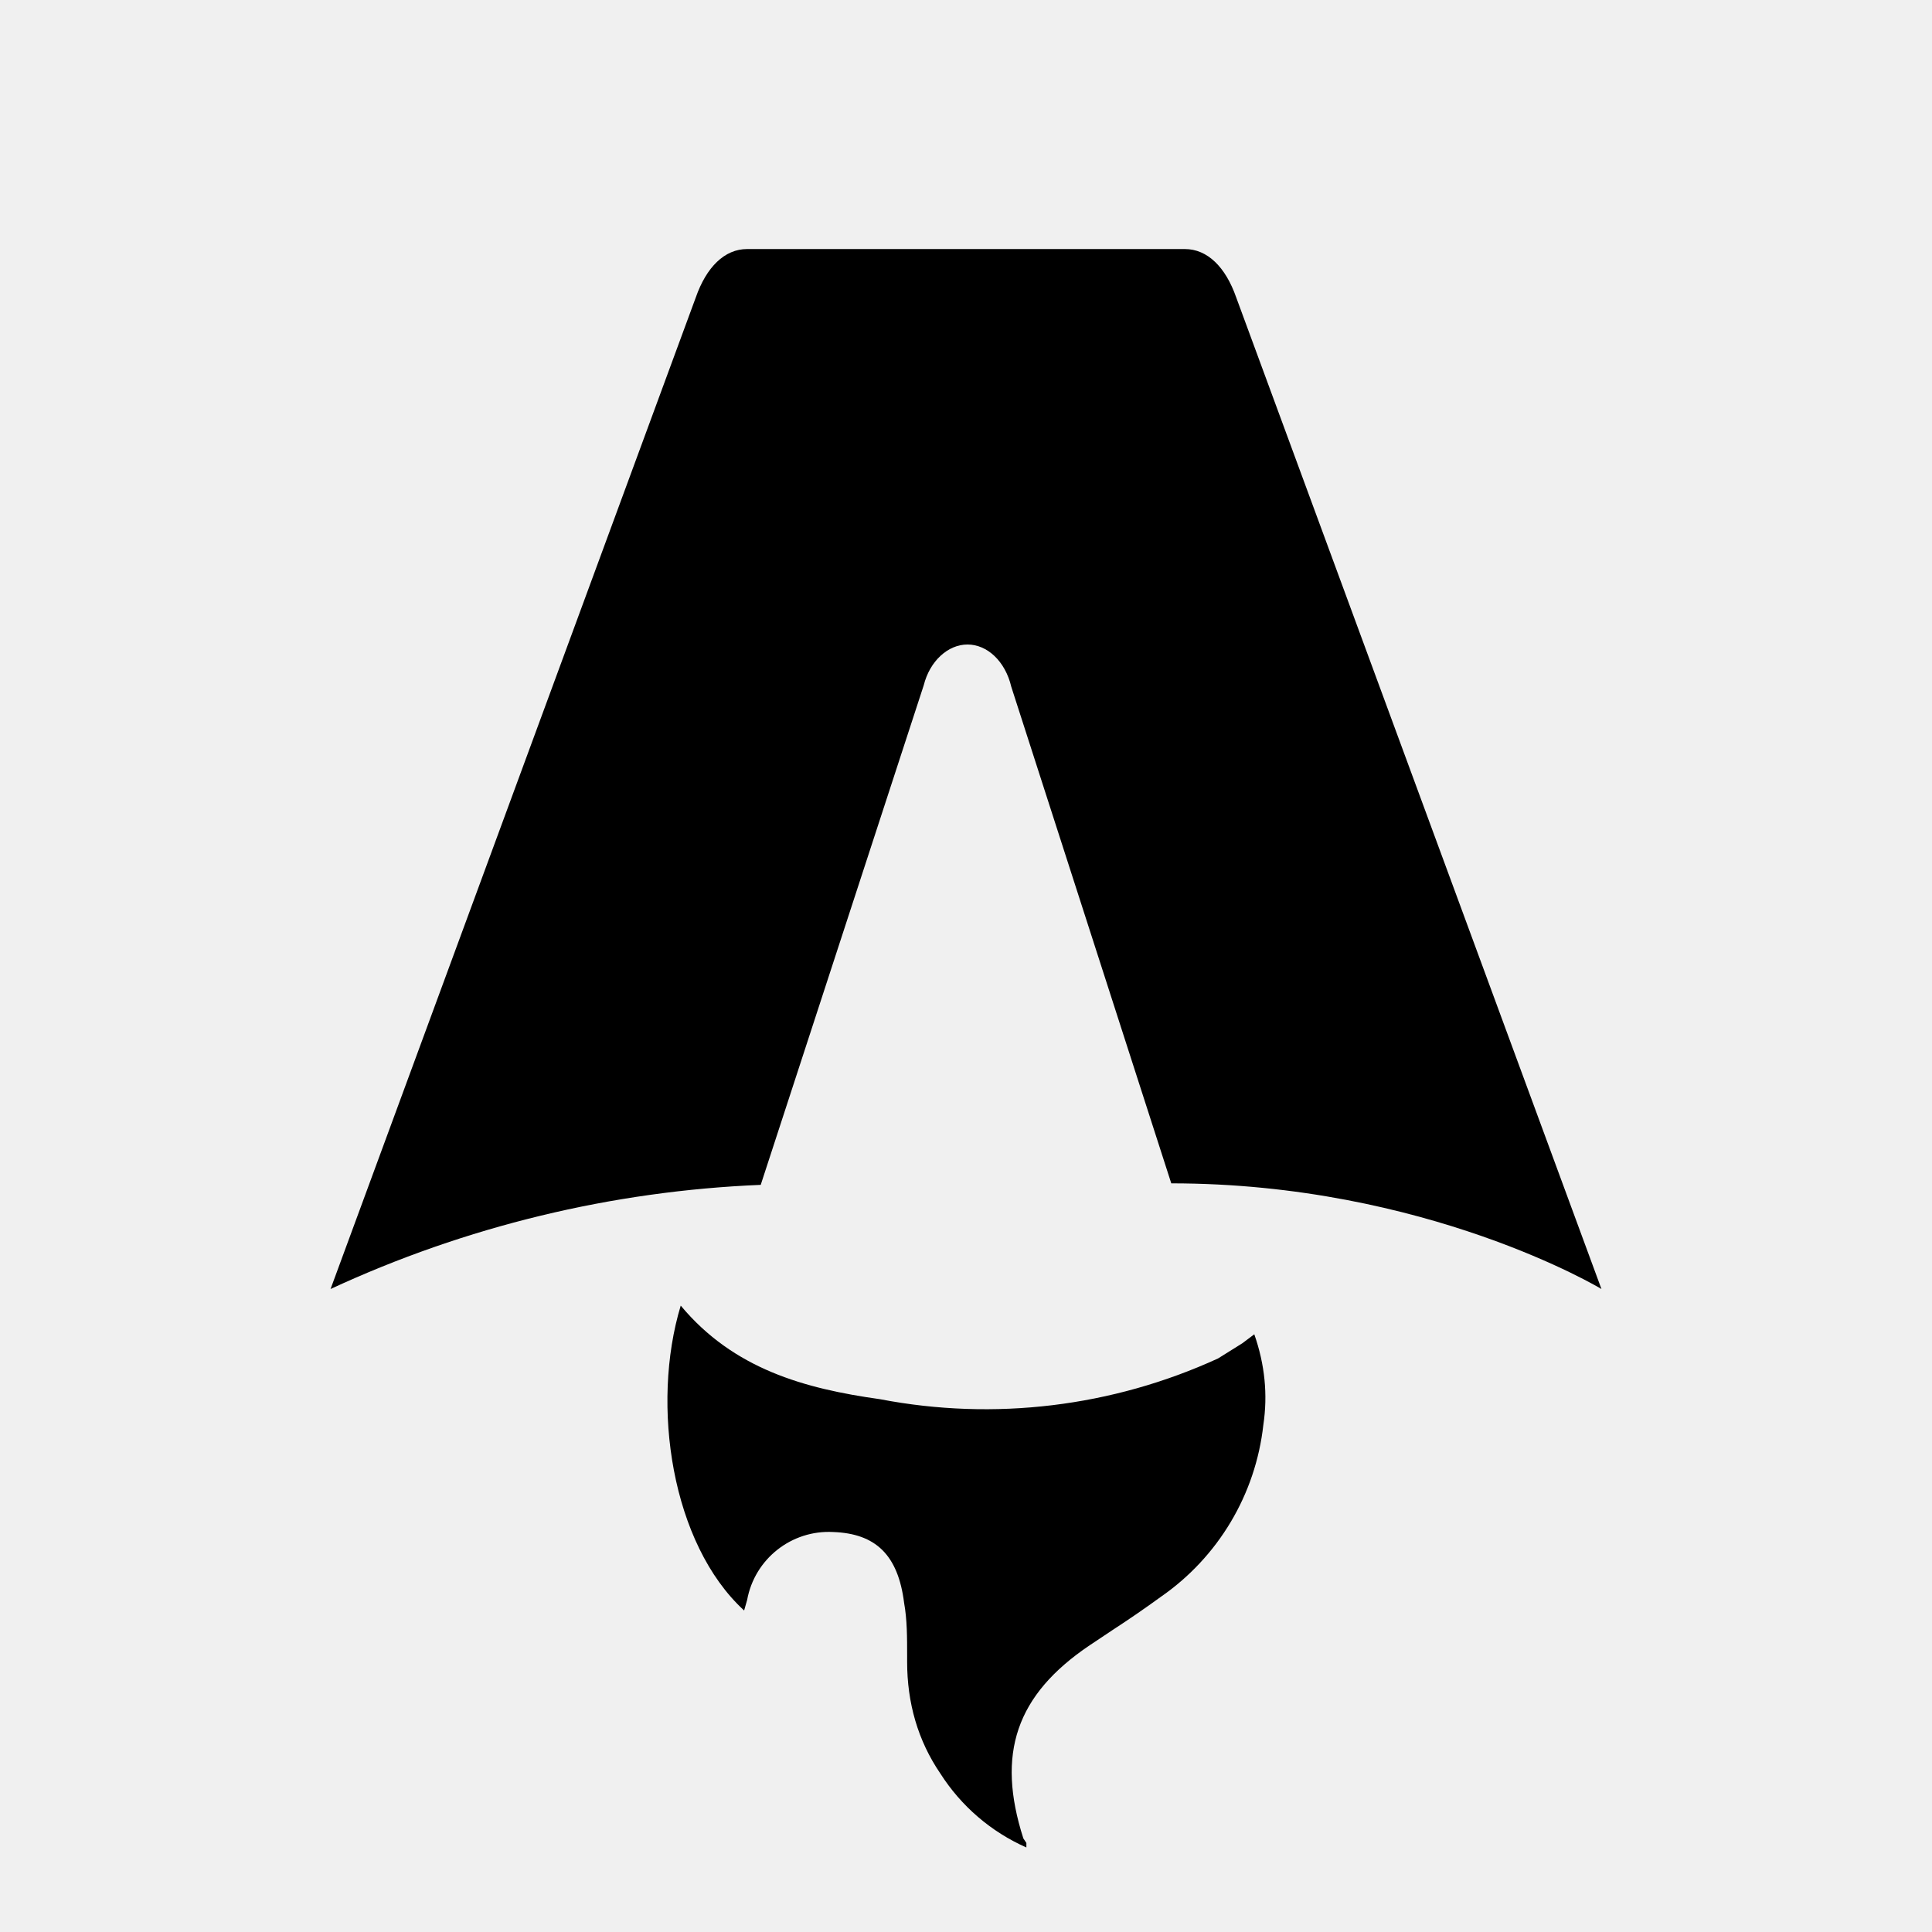
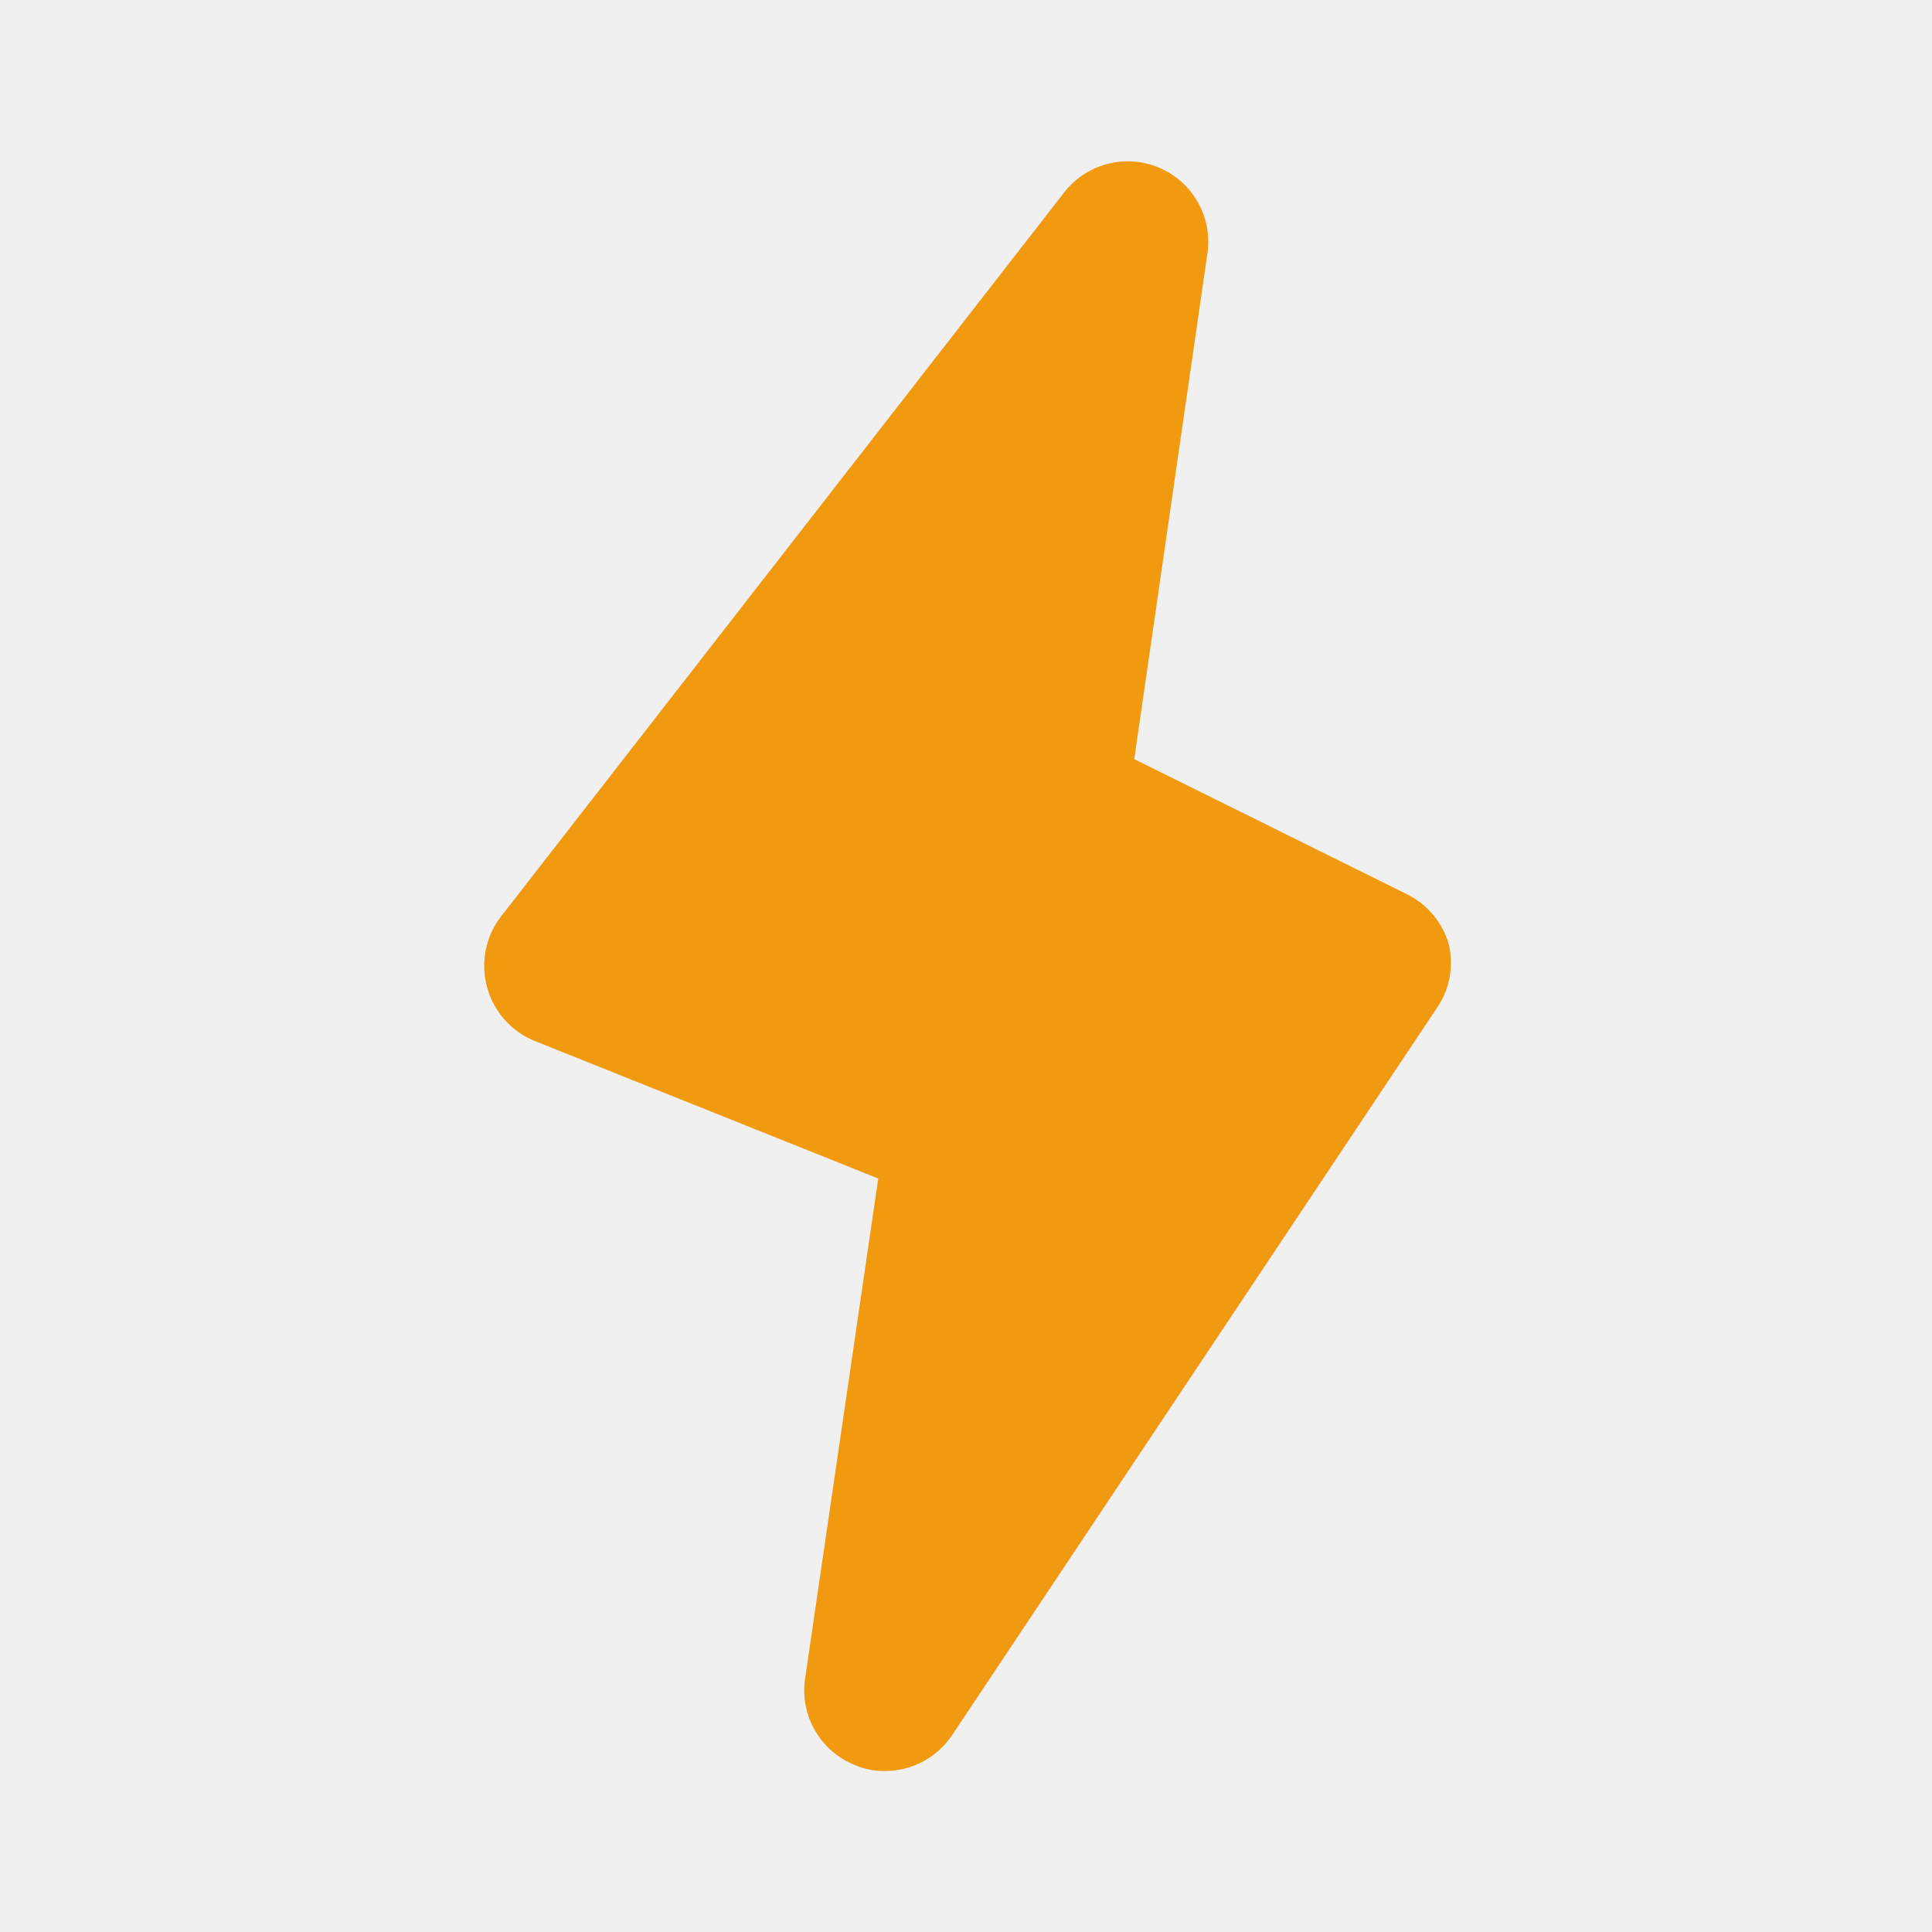
- <svg xmlns="http://www.w3.org/2000/svg" fill="none" viewBox="0 0 128 128">
-   <path d="M50.4 78.5a75.1 75.1 0 0 0-28.5 6.9l24.2-65.7c.7-2 1.9-3.2 3.4-3.2h29c1.5 0 2.7 1.2 3.4 3.2l24.2 65.7s-11.6-7-28.5-7L67 45.5c-.4-1.7-1.6-2.8-2.9-2.8-1.3 0-2.5 1.1-2.9 2.7L50.4 78.5Zm-1.1 28.2Zm-4.2-20.2c-2 6.6-.6 15.8 4.2 20.2a17.5 17.5 0 0 1 .2-.7 5.5 5.5 0 0 1 5.7-4.5c2.8.1 4.3 1.5 4.7 4.7.2 1.1.2 2.3.2 3.5v.4c0 2.7.7 5.2 2.2 7.4a13 13 0 0 0 5.7 4.9v-.3l-.2-.3c-1.8-5.6-.5-9.5 4.4-12.8l1.5-1a73 73 0 0 0 3.2-2.2 16 16 0 0 0 6.8-11.4c.3-2 .1-4-.6-6l-.8.6-1.6 1a37 37 0 0 1-22.4 2.7c-5-.7-9.7-2-13.2-6.2Z" />
-   <style>
-         path { fill: #000; }
-         @media (prefers-color-scheme: dark) {
-             path { fill: #FFF; }
-         }
-     </style>
+ <svg xmlns="http://www.w3.org/2000/svg" width="800" height="800" viewBox="0 0 24 24" fill="#f1990f" class="icon glyph">
+   <path d="M18 11.74a1 1 0 0 0-.52-.63l-3.39-1.68.91-6.29a1 1 0 0 0-1.78-.75l-7 9a1 1 0 0 0-.17.87 1 1 0 0 0 .59.67l4.27 1.71-.91 6.22a1 1 0 0 0 .63 1.07.9.9 0 0 0 .37.07 1 1 0 0 0 .83-.45l6-9a1 1 0 0 0 .17-.81" />
</svg>
